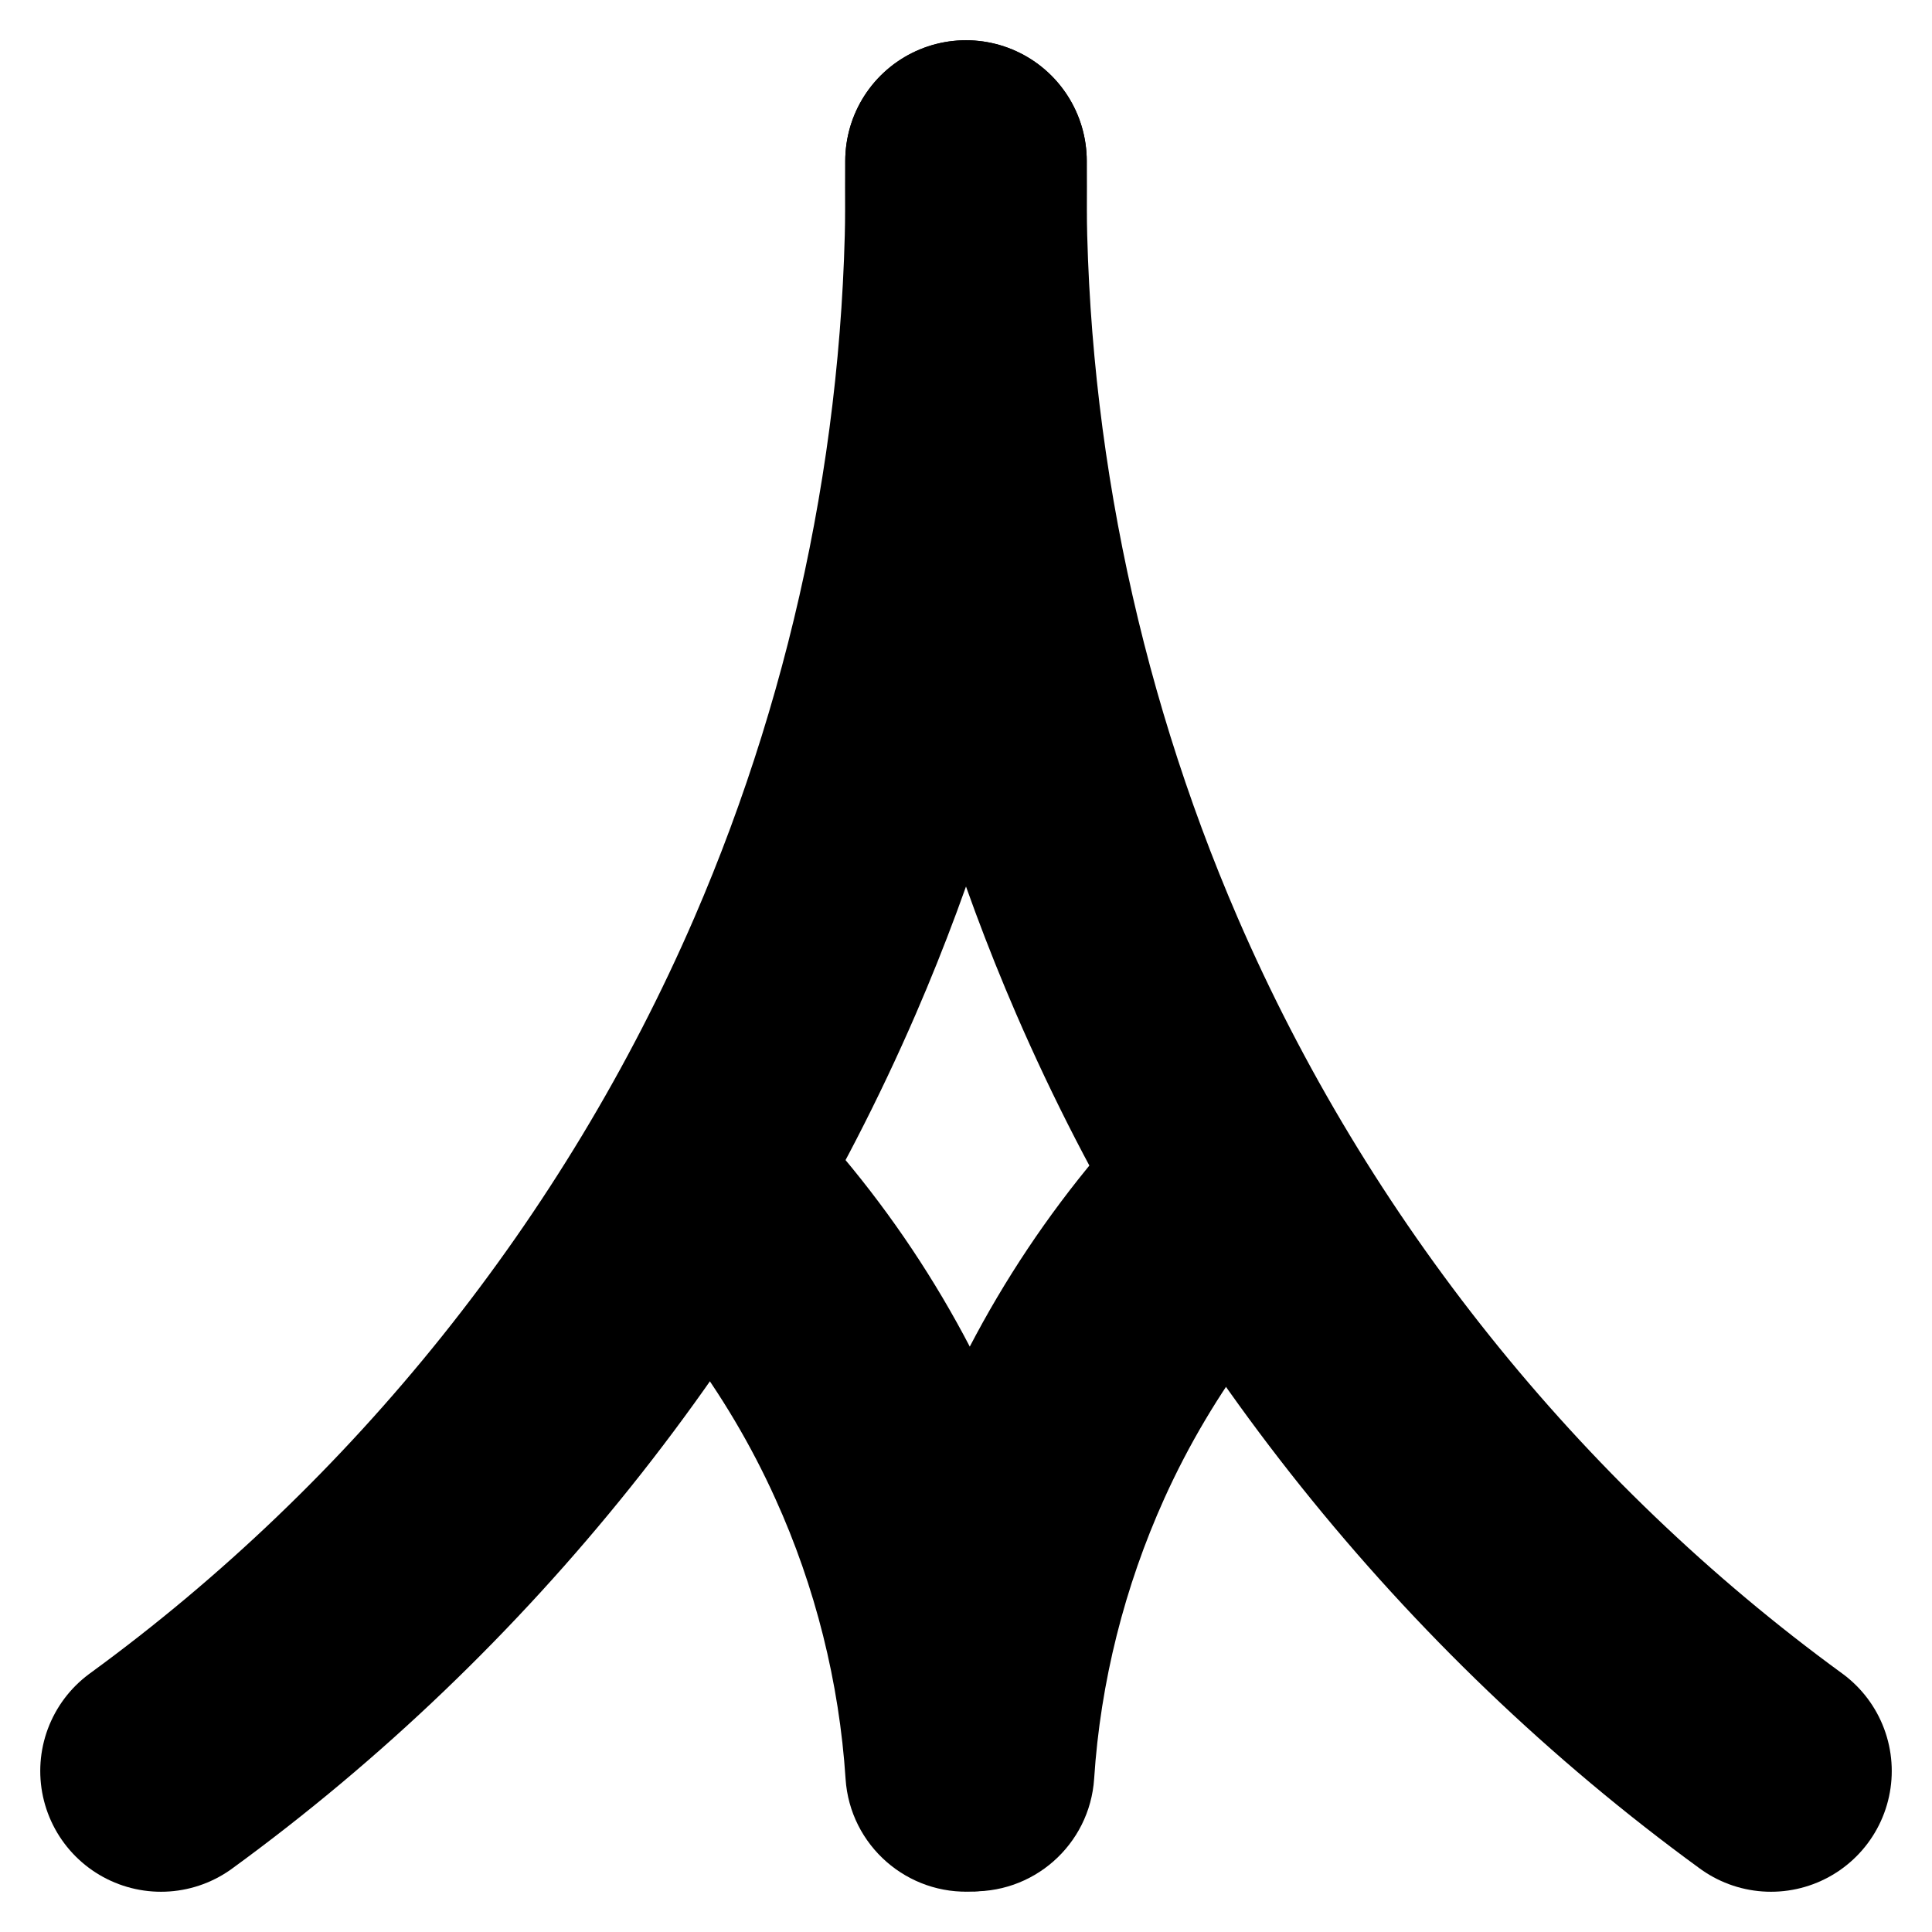
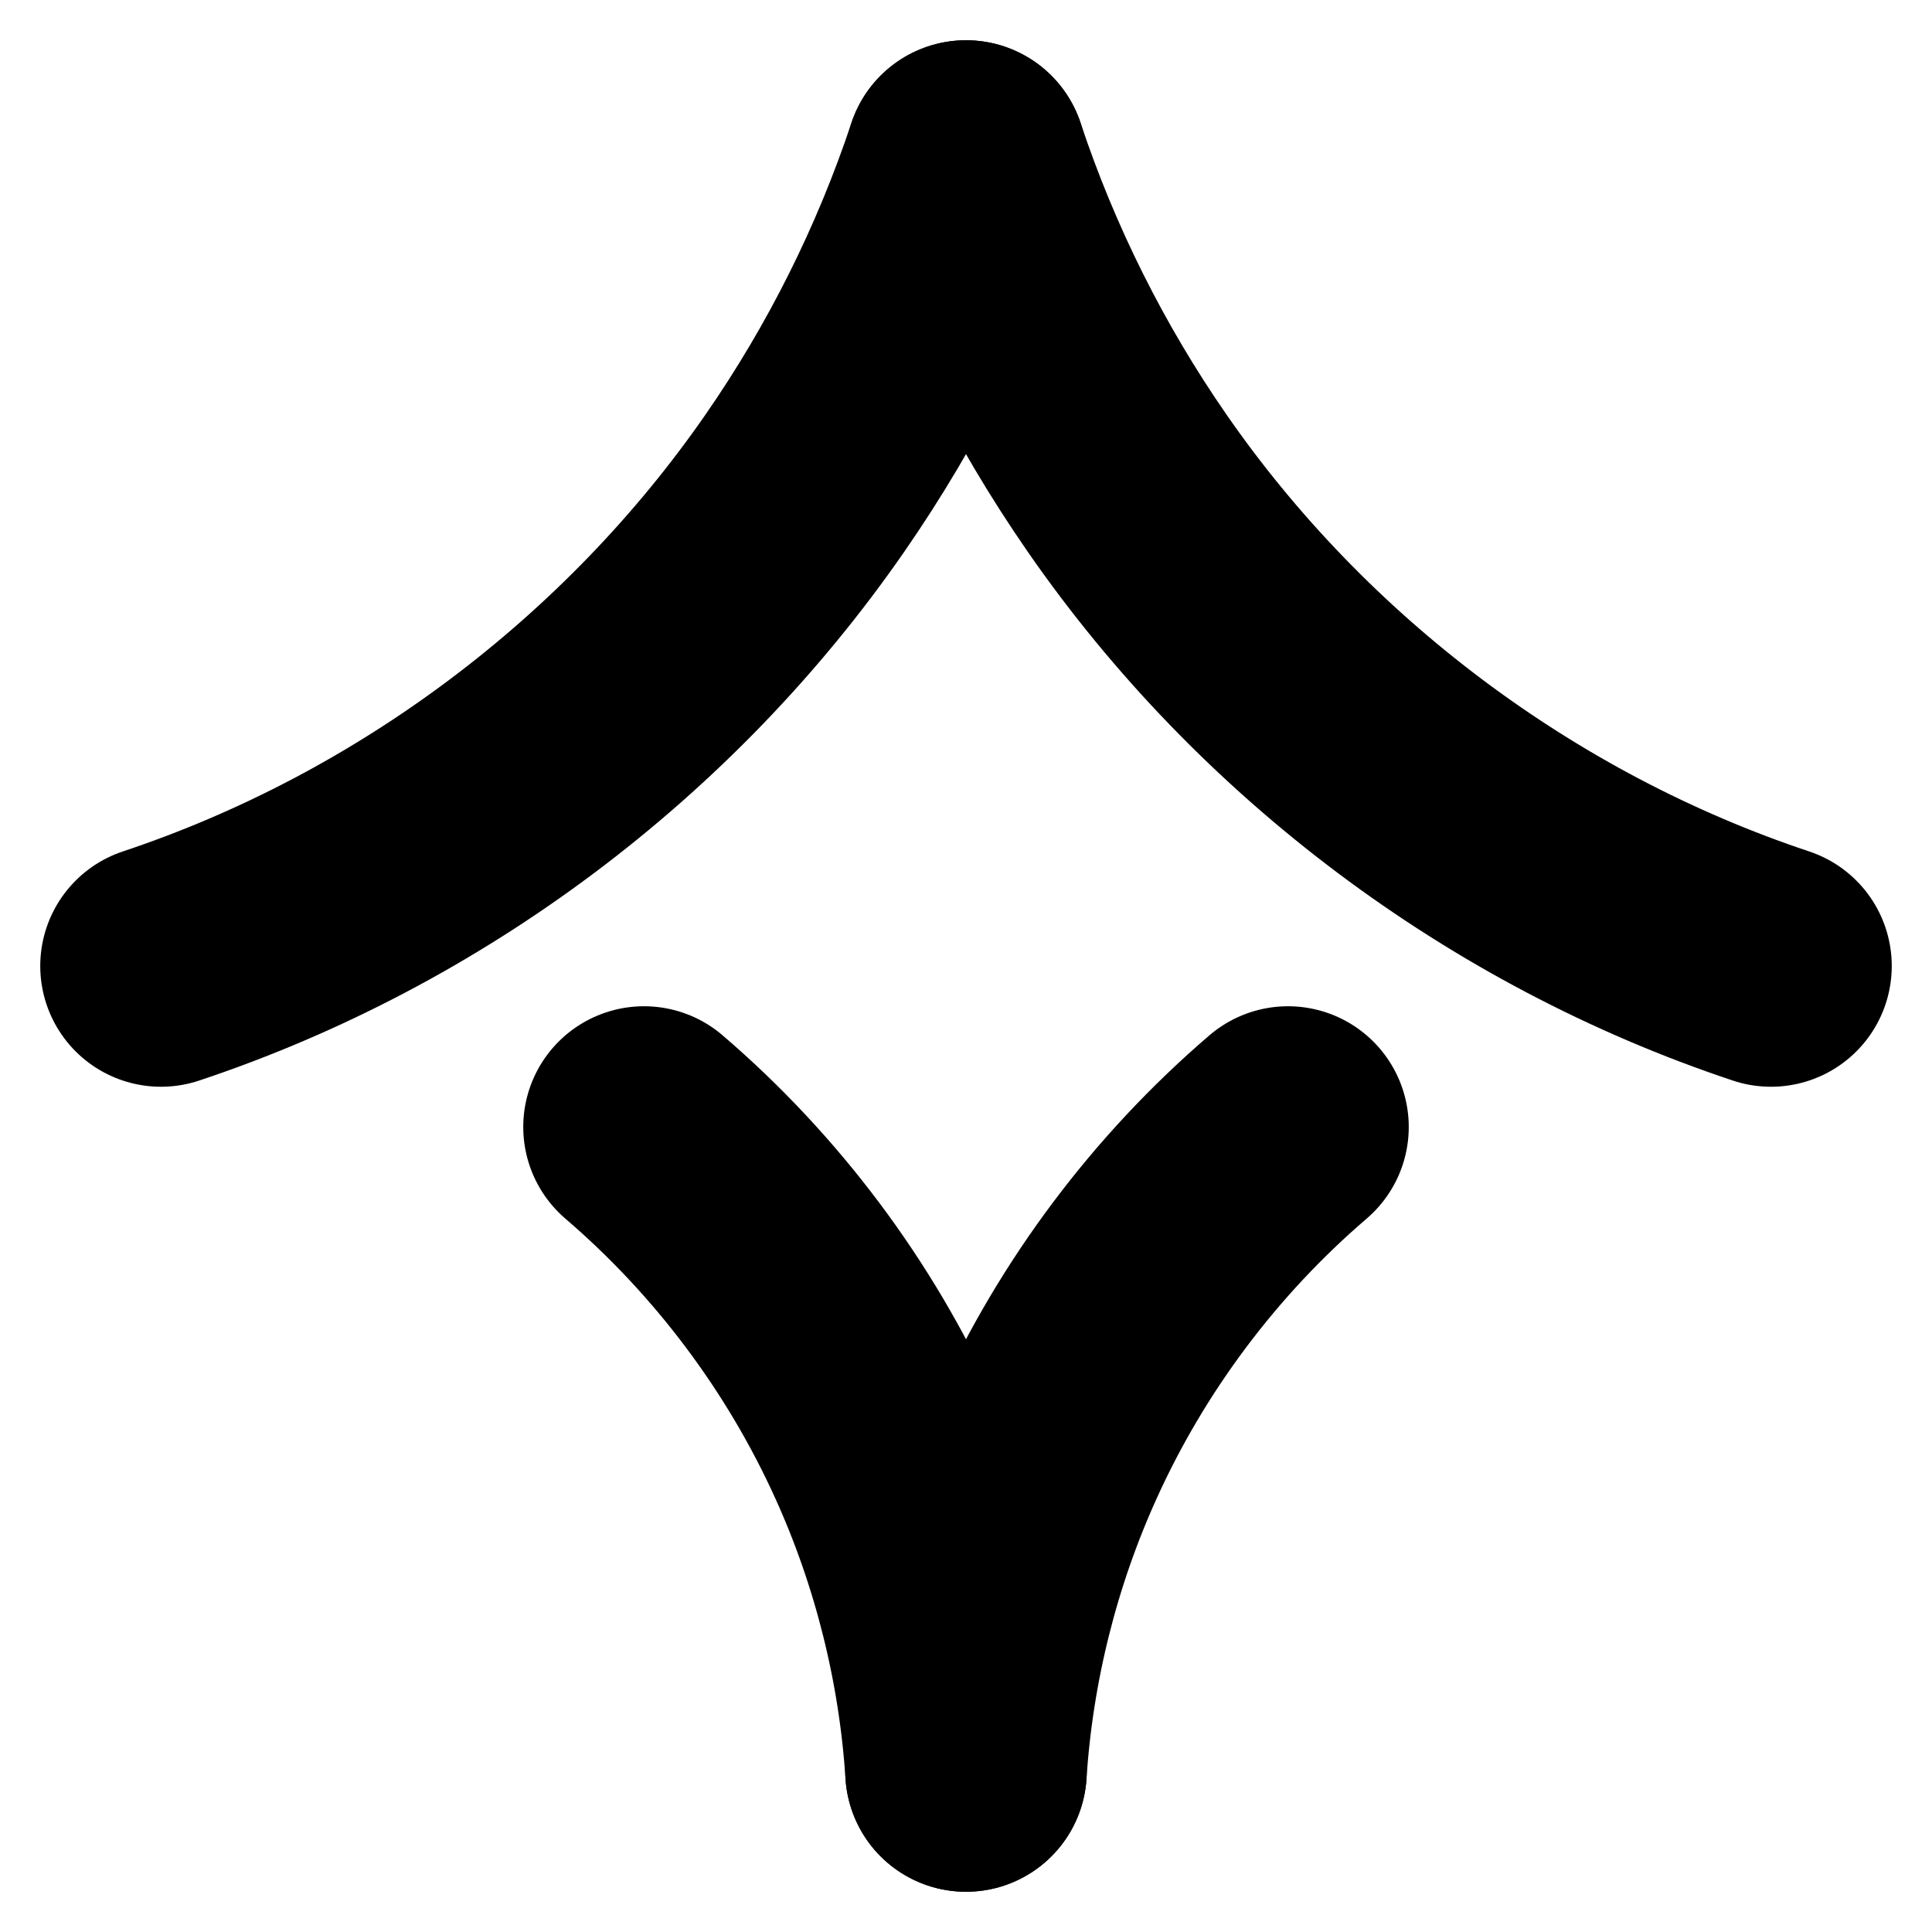
<svg xmlns="http://www.w3.org/2000/svg" width="12" height="12" viewBox="0 0 12 12" version="1.1" id="svg4">
  <defs id="defs4">
    </defs>
-   <path style="fill:none;stroke:#000000;stroke-width:1.5;stroke-linecap:round;stroke-linejoin:round" d="m 13,191 c 1.745,-1.272 3.142,-3.018 4,-5 0.68,-1.571 1.023,-3.288 1,-5" id="path29-9" transform="translate(-12,-180)" />
-   <path style="fill:none;stroke:#000000;stroke-width:1.5;stroke-linecap:round;stroke-linejoin:round" d="m 13,191 c 1.745,-1.272 3.142,-3.018 4,-5 0.68,-1.571 1.023,-3.288 1,-5" id="path29-3-3" transform="matrix(-1,0,0,1,24,-180)" />
-   <path style="baseline-shift:baseline;display:inline;overflow:visible;opacity:1;vector-effect:none;stroke-linecap:round;stroke-linejoin:round;enable-background:accumulate;stop-color:#000000;stop-opacity:1" d="M 6.049,11.748 C 5.636,11.775 5.279,11.462 5.252,11.049 5.213,10.45 5.064,9.855 4.816,9.309 4.516,8.644 4.065,8.045 3.512,7.57 4,7.251 4,7.276 4.488,6.43 c 0.722,0.619 1.303,1.395 1.695,2.262 0.322,0.712 0.514,1.48 0.564,2.26 0.027,0.413 -0.286,0.77 -0.699,0.797 z" id="path30-5" />
-   <path style="baseline-shift:baseline;display:inline;overflow:visible;vector-effect:none;stroke-linecap:round;stroke-linejoin:round;enable-background:accumulate;stop-color:#000000" d="M 6,11.746 C 6.413,11.773 6.769,11.46 6.796,11.047 6.835,10.448 6.985,9.854 7.232,9.307 7.532,8.643 7.983,8.043 8.537,7.569 8.048,7.249 8.048,7.274 7.56,6.428 6.838,7.047 6.257,7.823 5.865,8.69 5.543,9.402 5.351,10.169 5.3,10.95 c -0.027,0.413 0.286,0.77 0.699,0.797 z" id="path30-5-0" />
+   <path style="fill:none;stroke:#000000;stroke-width:1.5;stroke-linecap:round;stroke-linejoin:round" d="m 13,186 c 1.609,-0.536 3.035,-1.606 4,-3 0.426,-0.615 0.764,-1.291 1,-2" id="path29-9" transform="translate(-12,-180)" />
+   <path style="fill:none;stroke:#000000;stroke-width:1.5;stroke-linecap:round;stroke-linejoin:round" d="m 13,186 c 1.609,-0.536 3.035,-1.606 4,-3 0.426,-0.615 0.764,-1.291 1,-2" id="path29-3-3" transform="matrix(-1,0,0,1,24,-180)" />
+   <path style="fill:none;stroke:#000000;stroke-width:1.5;stroke-linecap:round;stroke-linejoin:round" d="m 94,224 c 0.638,-0.547 1.154,-1.235 1.5,-2 0.285,-0.629 0.455,-1.311 0.5,-2" id="path30-9" transform="matrix(1,0,0,-1,-90,231)" />
+   <path style="fill:none;stroke:#000000;stroke-width:1.5;stroke-linecap:round;stroke-linejoin:round" d="m 94,224 c 0.638,-0.547 1.154,-1.235 1.5,-2 0.285,-0.629 0.455,-1.311 0.5,-2" id="path30-2-0" transform="rotate(180,51,115.5)" />
</svg>
